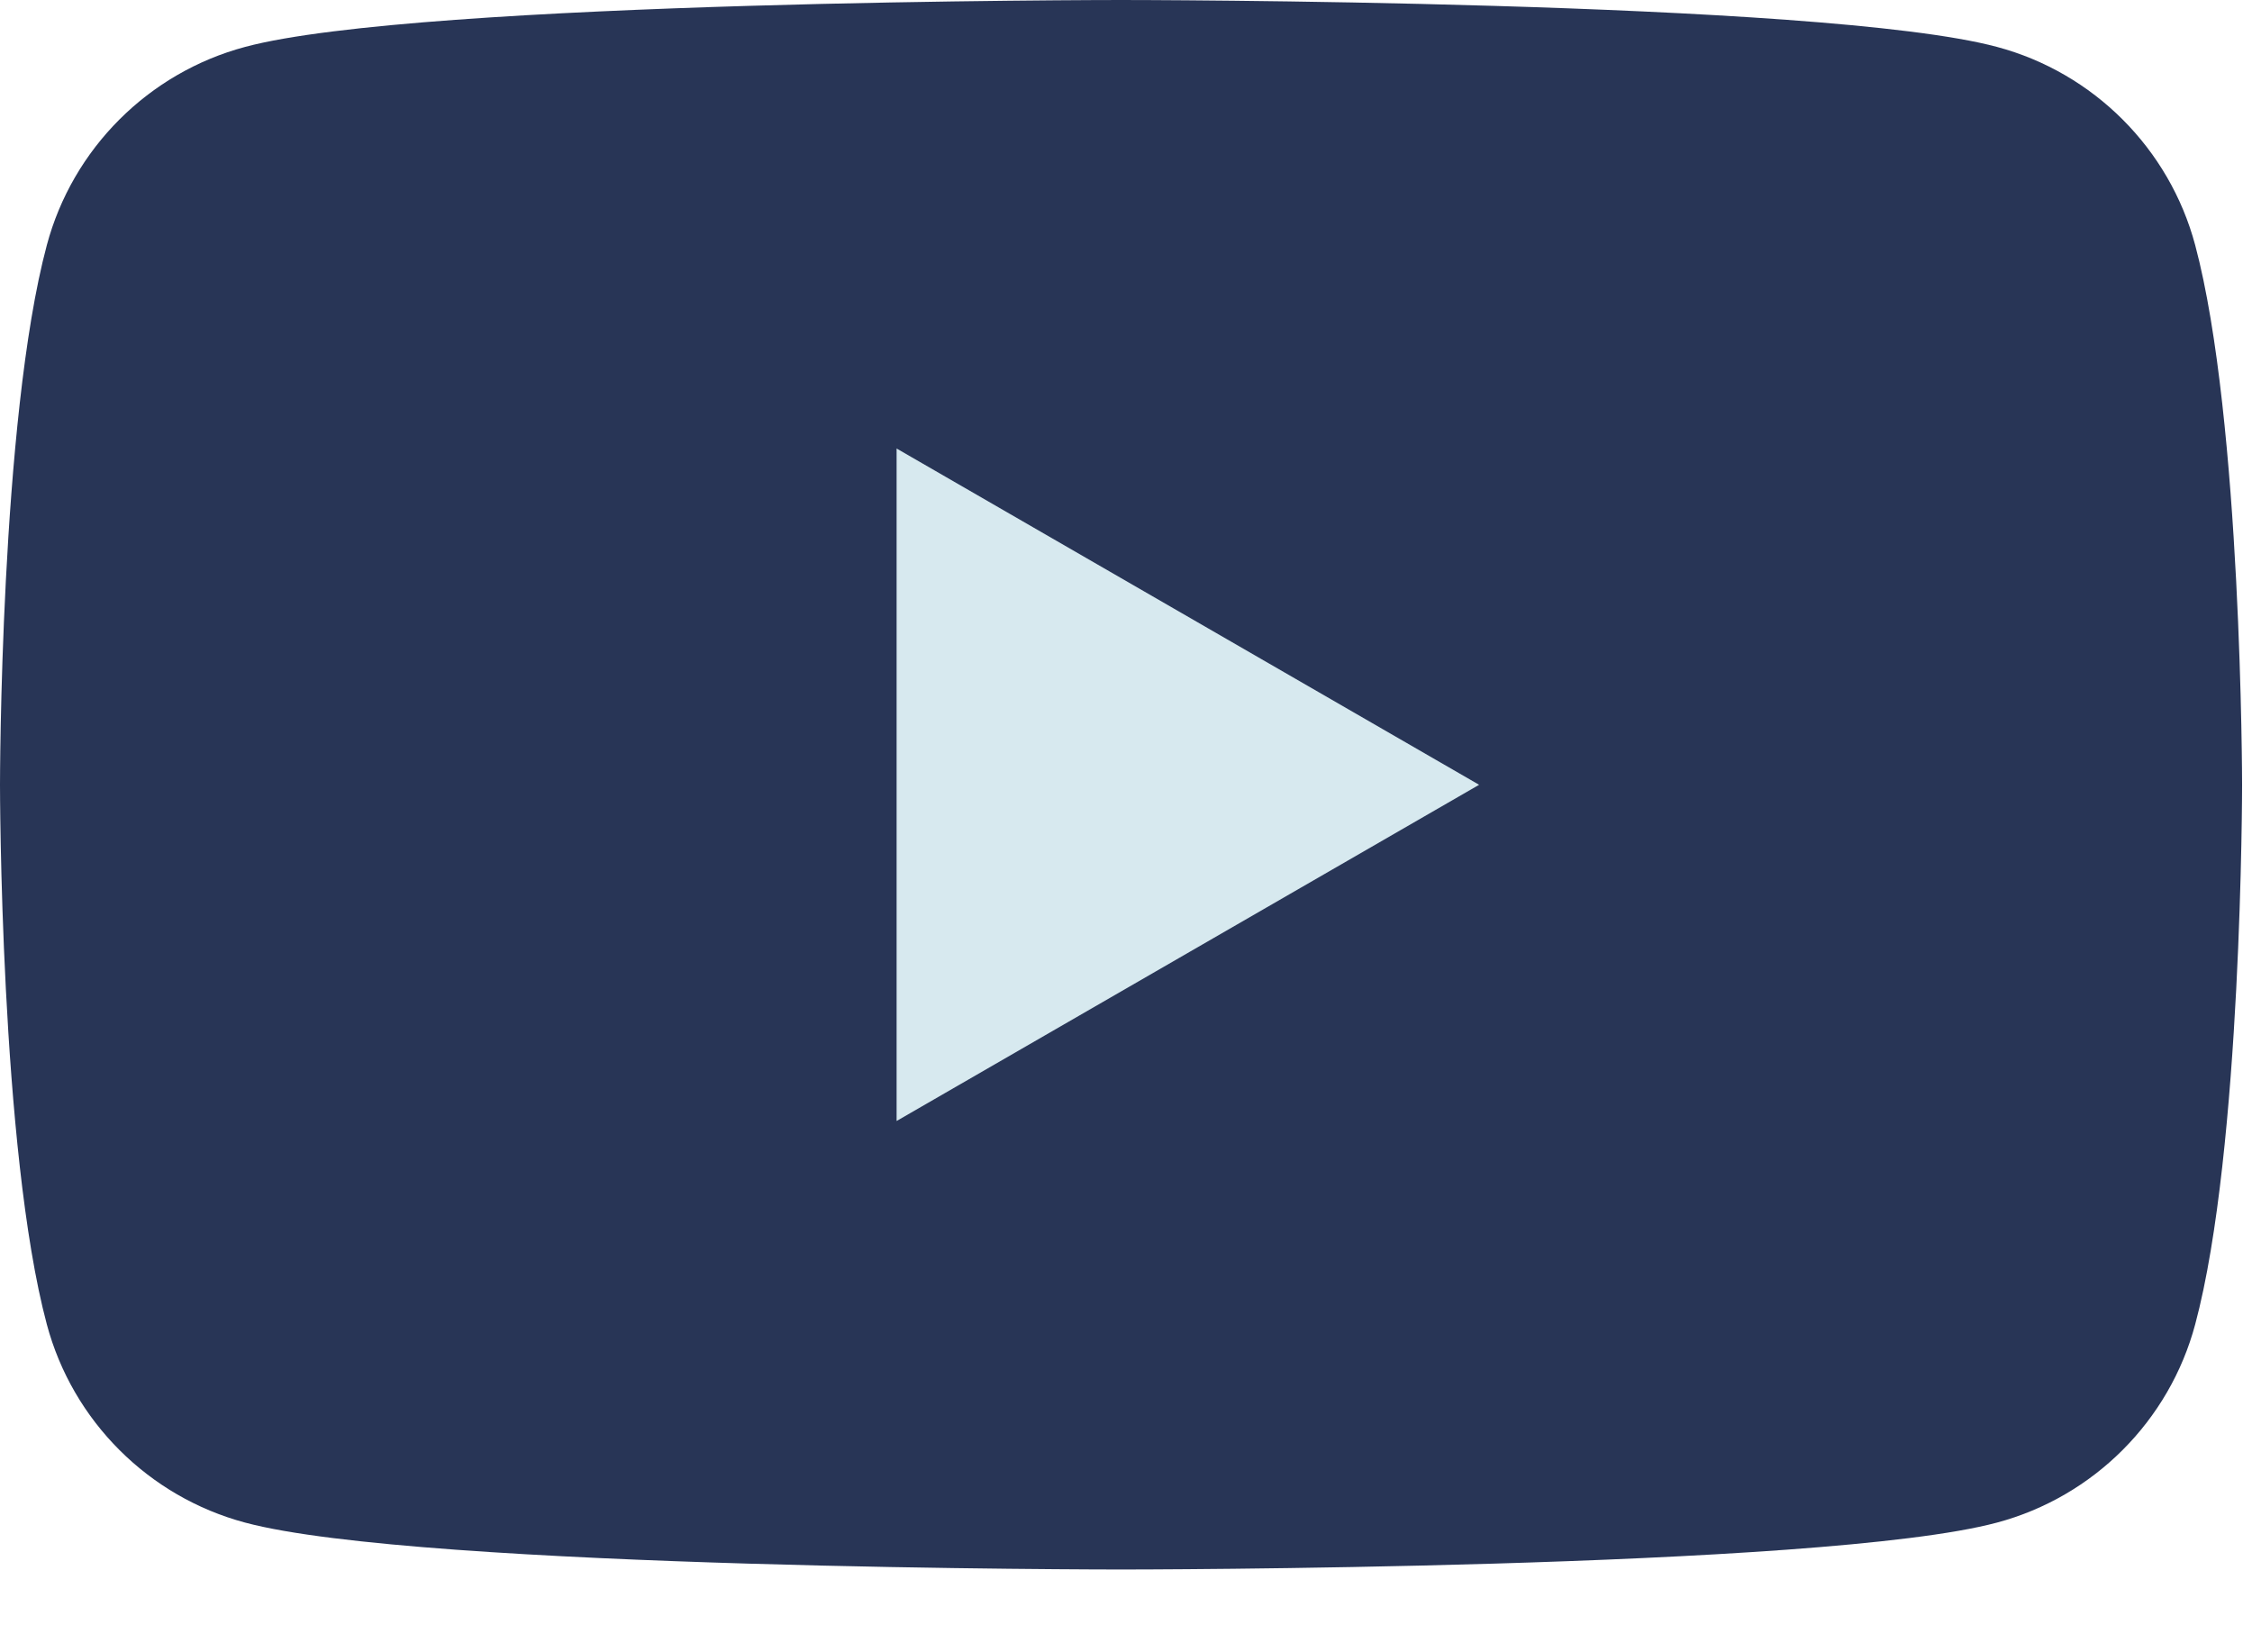
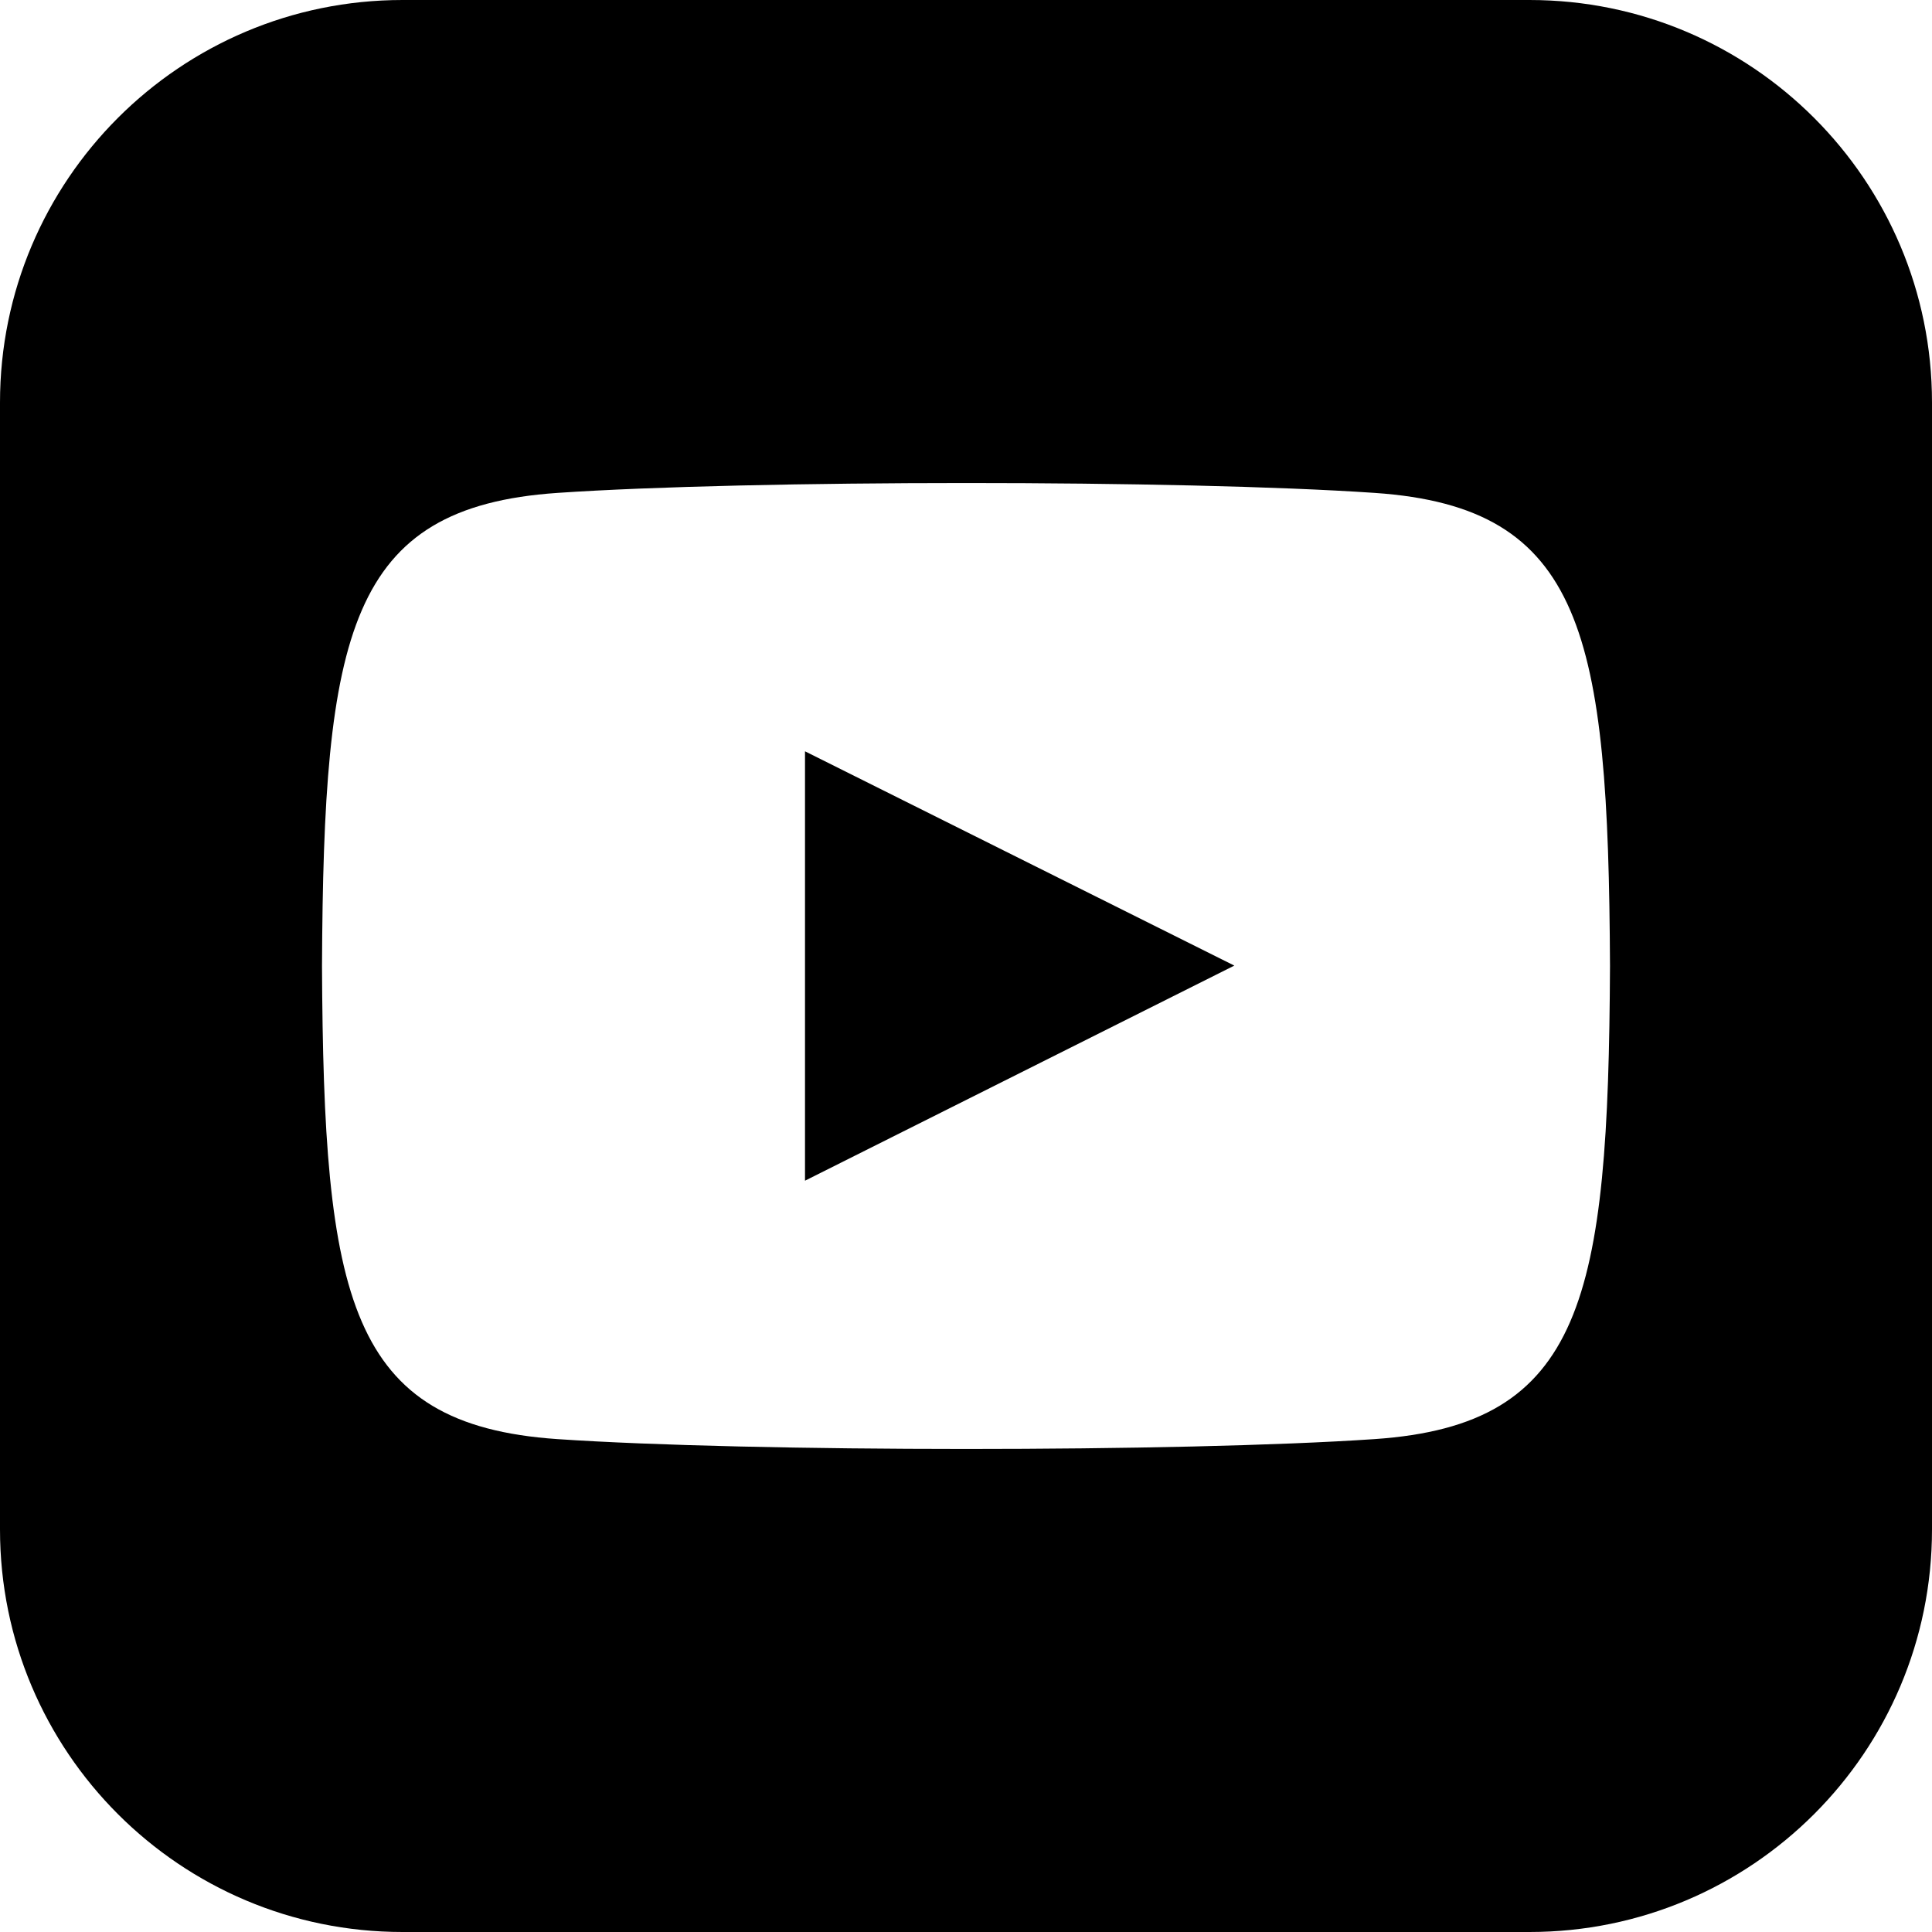
- <svg xmlns="http://www.w3.org/2000/svg" fill="none" height="22" viewBox="0 0 30 22" width="30">
-   <path d="M29.243 3.265C28.899 1.979 27.889 0.969 26.603 0.625C24.274 0 14.934 0 14.934 0C14.934 0 5.593 0 3.265 0.625C1.979 0.969 0.968 1.979 0.624 3.265C-0 5.594 -0 10.455 -0 10.455C-0 10.455 -0 15.315 0.624 17.644C0.968 18.93 1.979 19.94 3.265 20.284C5.593 20.909 14.934 20.909 14.934 20.909C14.934 20.909 24.274 20.909 26.603 20.284C27.889 19.94 28.899 18.93 29.243 17.644C29.868 15.315 29.868 10.455 29.868 10.455C29.868 10.455 29.865 5.594 29.243 3.265Z" fill="#283556" />
-   <path d="M11.944 14.934L19.704 10.455L11.944 5.975V14.934Z" fill="#d7e9ef" />
+ <svg xmlns="http://www.w3.org/2000/svg" width="24" height="24" viewBox="0 0 24 24">
+   <path d="M10 9.333l5.333 2.662-5.333 2.672v-5.334zm14-4.333v14c0 2.761-2.238 5-5 5h-14c-2.761 0-5-2.239-5-5v-14c0-2.761 2.239-5 5-5h14c2.762 0 5 2.239 5 5zm-4 7c-.02-4.123-.323-5.7-2.923-5.877-2.403-.164-7.754-.163-10.153 0-2.598.177-2.904 1.747-2.924 5.877.02 4.123.323 5.7 2.923 5.877 2.399.163 7.75.164 10.153 0 2.598-.177 2.904-1.747 2.924-5.877z" />
</svg>
